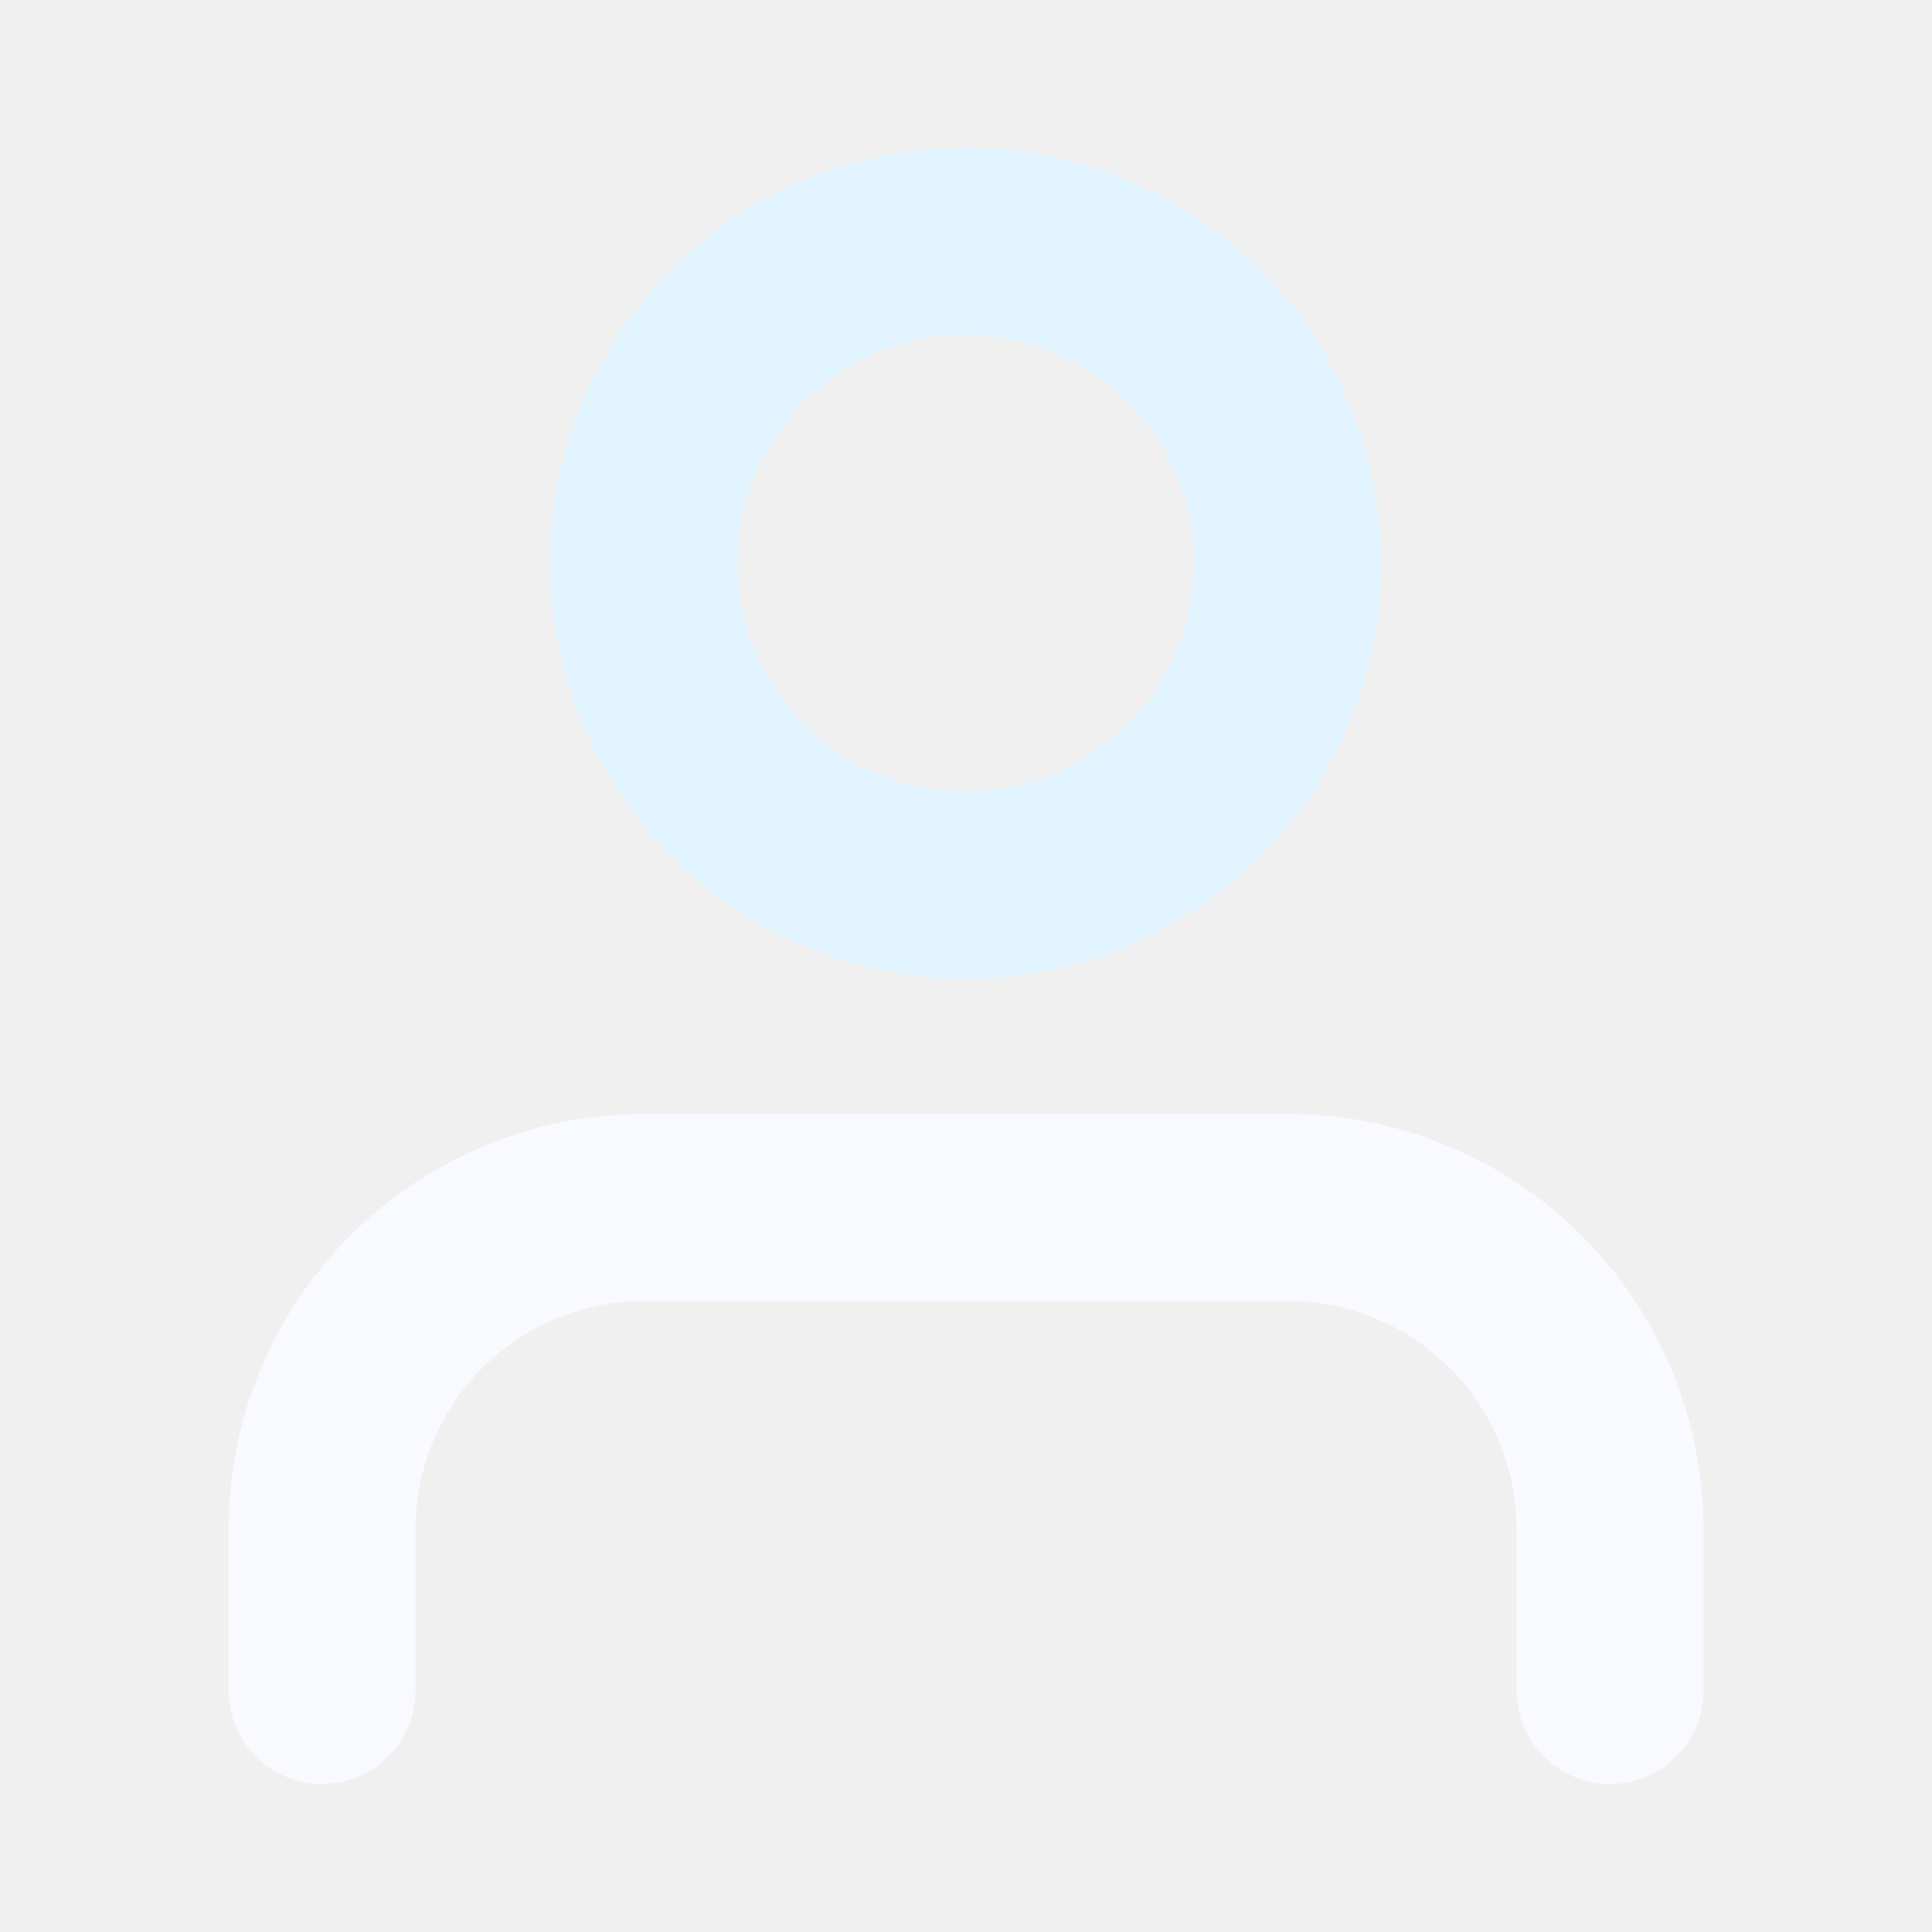
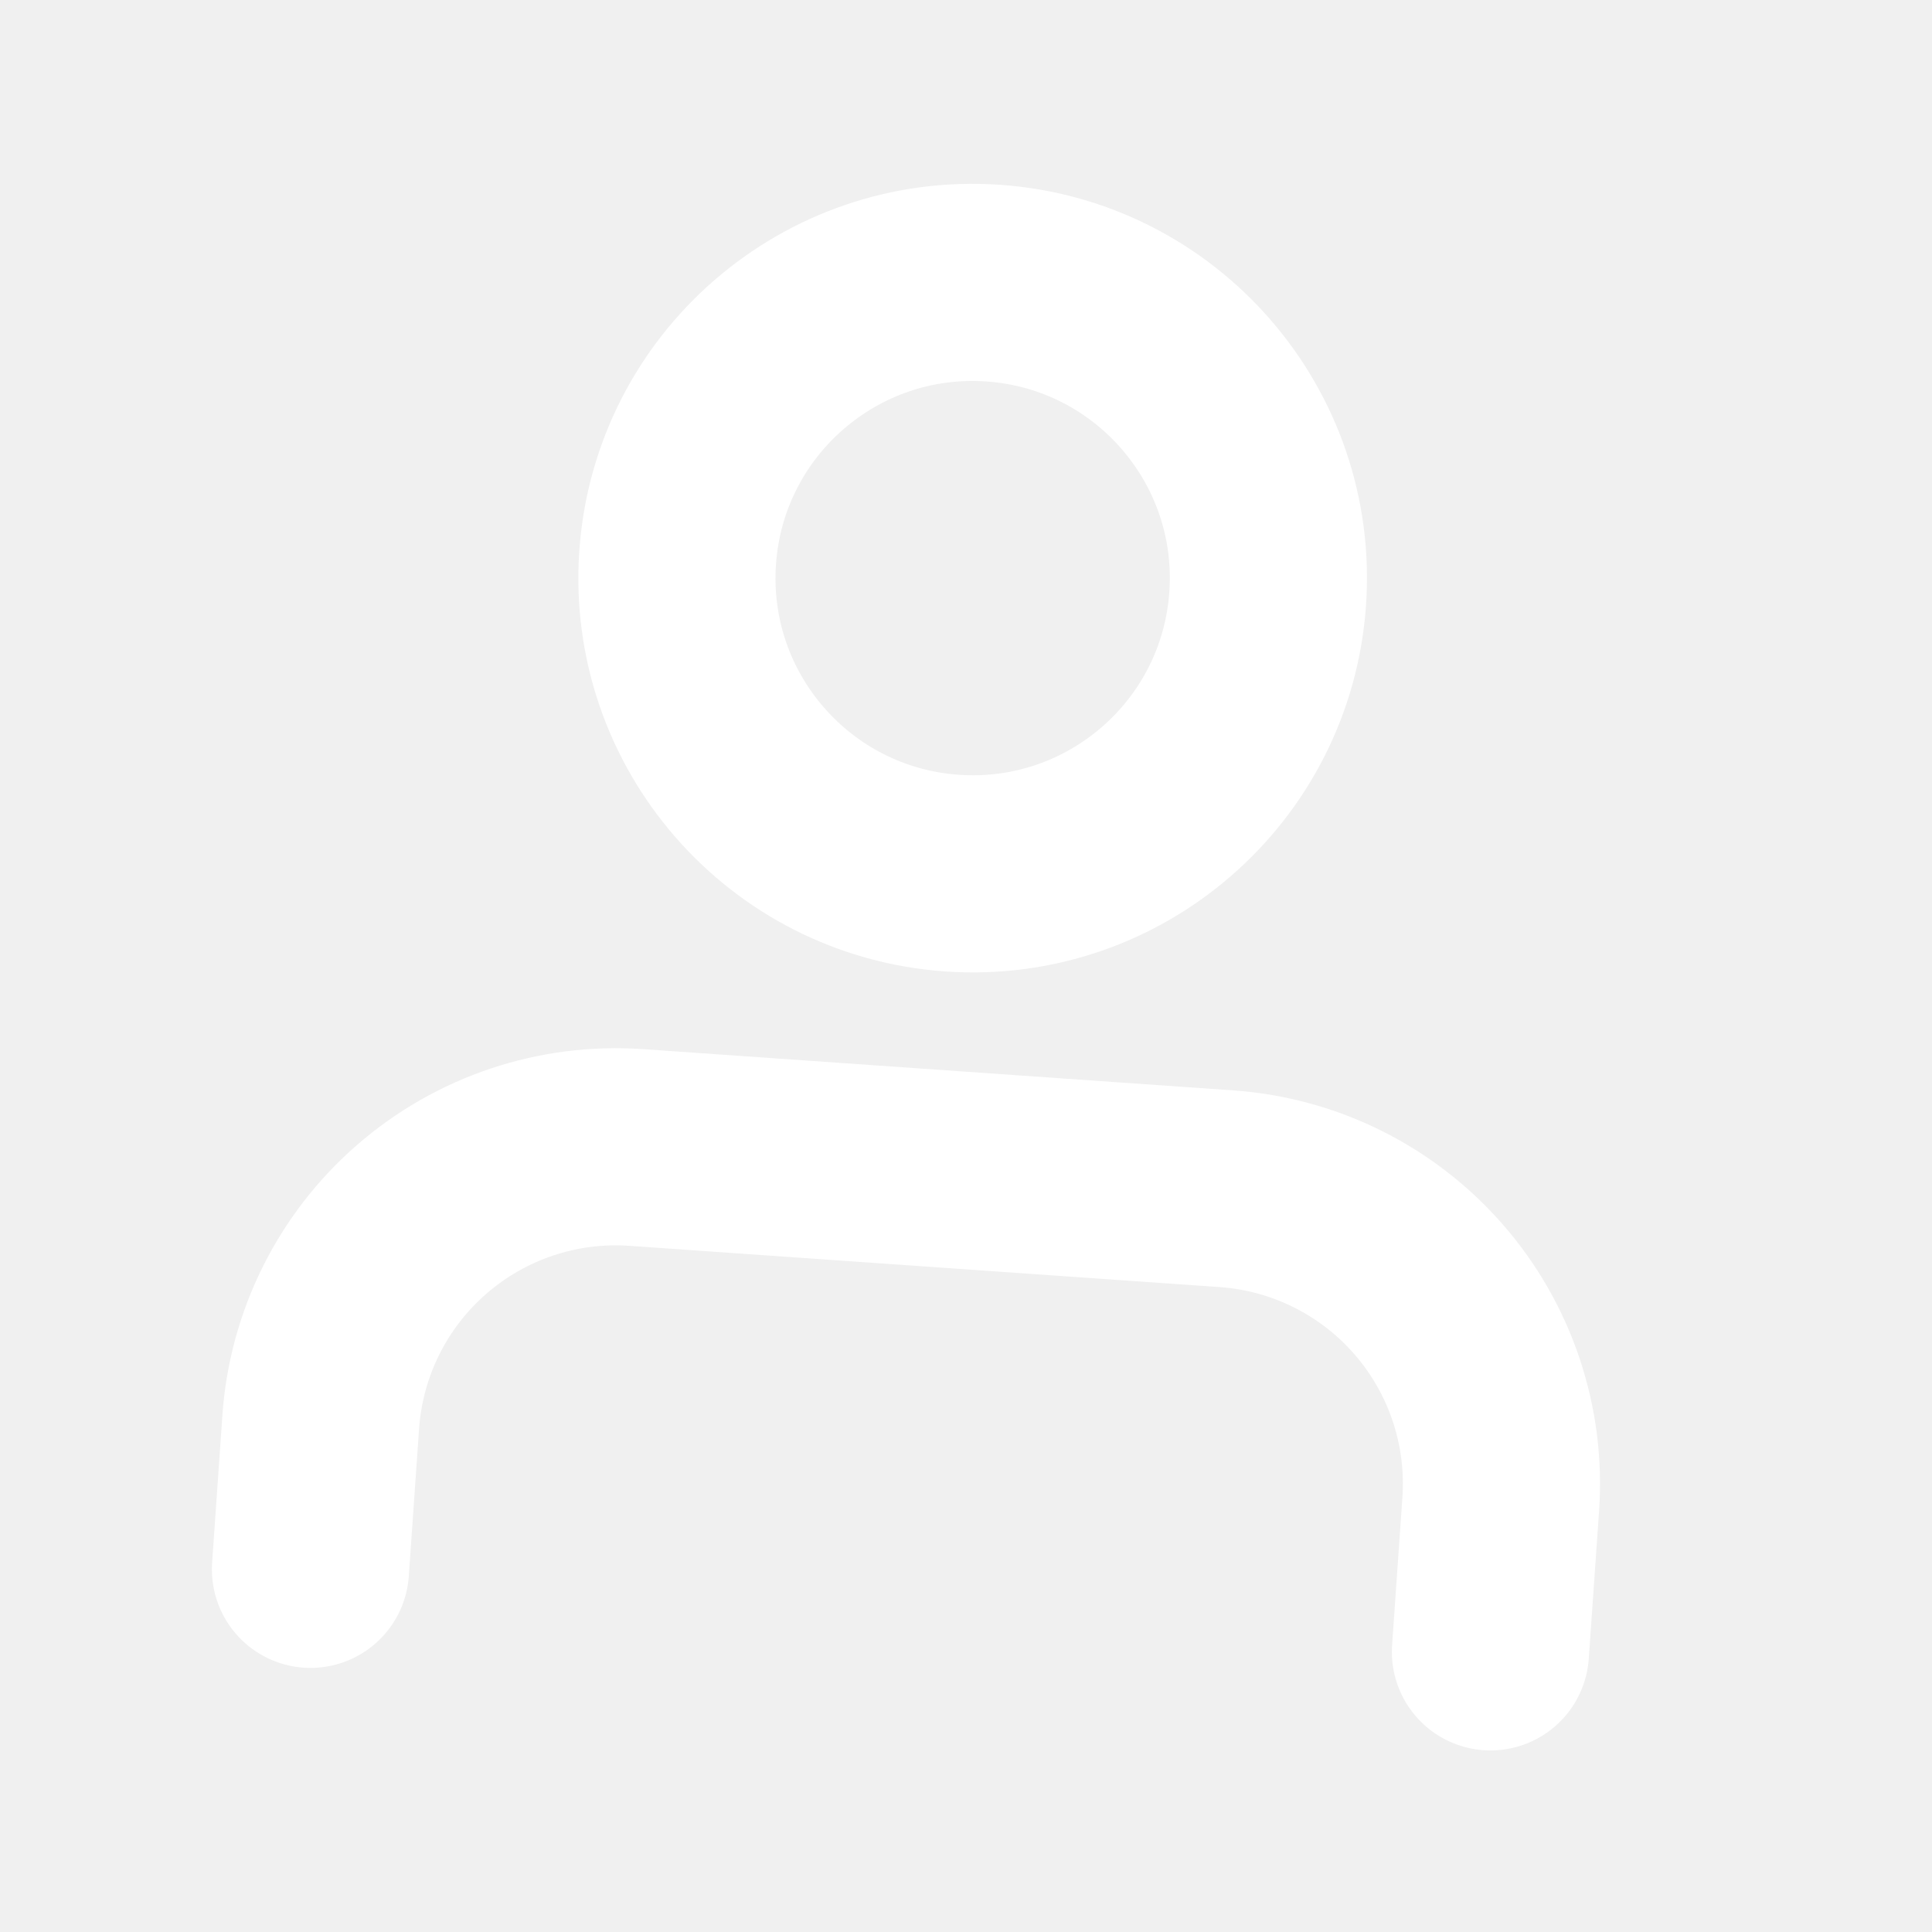
- <svg xmlns="http://www.w3.org/2000/svg" width="31" height="31" viewBox="0 0 31 31" fill="none">
-   <path d="M25.834 27.125V24.542C25.834 23.171 25.289 21.857 24.32 20.888C23.351 19.919 22.037 19.375 20.667 19.375H10.334C8.963 19.375 7.649 19.919 6.68 20.888C5.711 21.857 5.167 23.171 5.167 24.542V27.125" stroke="#F8FAFF" stroke-width="3" stroke-linecap="round" stroke-linejoin="round" />
-   <path d="M15.5 14.208C18.353 14.208 20.666 11.895 20.666 9.042C20.666 6.188 18.353 3.875 15.5 3.875C12.646 3.875 10.333 6.188 10.333 9.042C10.333 11.895 12.646 14.208 15.5 14.208Z" stroke="#E1F3FE" stroke-width="3" stroke-linecap="round" stroke-linejoin="round" />
+ <svg xmlns="http://www.w3.org/2000/svg" width="49" height="49" viewBox="0 0 49 49" fill="none">
+   <path d="M37.801 41.895L38.062 38.154C38.201 36.17 37.546 34.212 36.241 32.71C34.936 31.209 33.088 30.288 31.104 30.149L16.14 29.103C14.156 28.964 12.198 29.619 10.697 30.924C9.195 32.229 8.274 34.077 8.135 36.061L7.874 39.802" stroke="white" stroke-width="5" stroke-linecap="round" stroke-linejoin="round" />
+   <path d="M24.146 22.144C28.278 22.433 31.862 19.318 32.151 15.186C32.44 11.054 29.324 7.47 25.192 7.181C21.06 6.892 17.476 10.007 17.187 14.139C16.898 18.271 20.014 21.855 24.146 22.144Z" stroke="white" stroke-width="5" stroke-linecap="round" stroke-linejoin="round" />
</svg>
